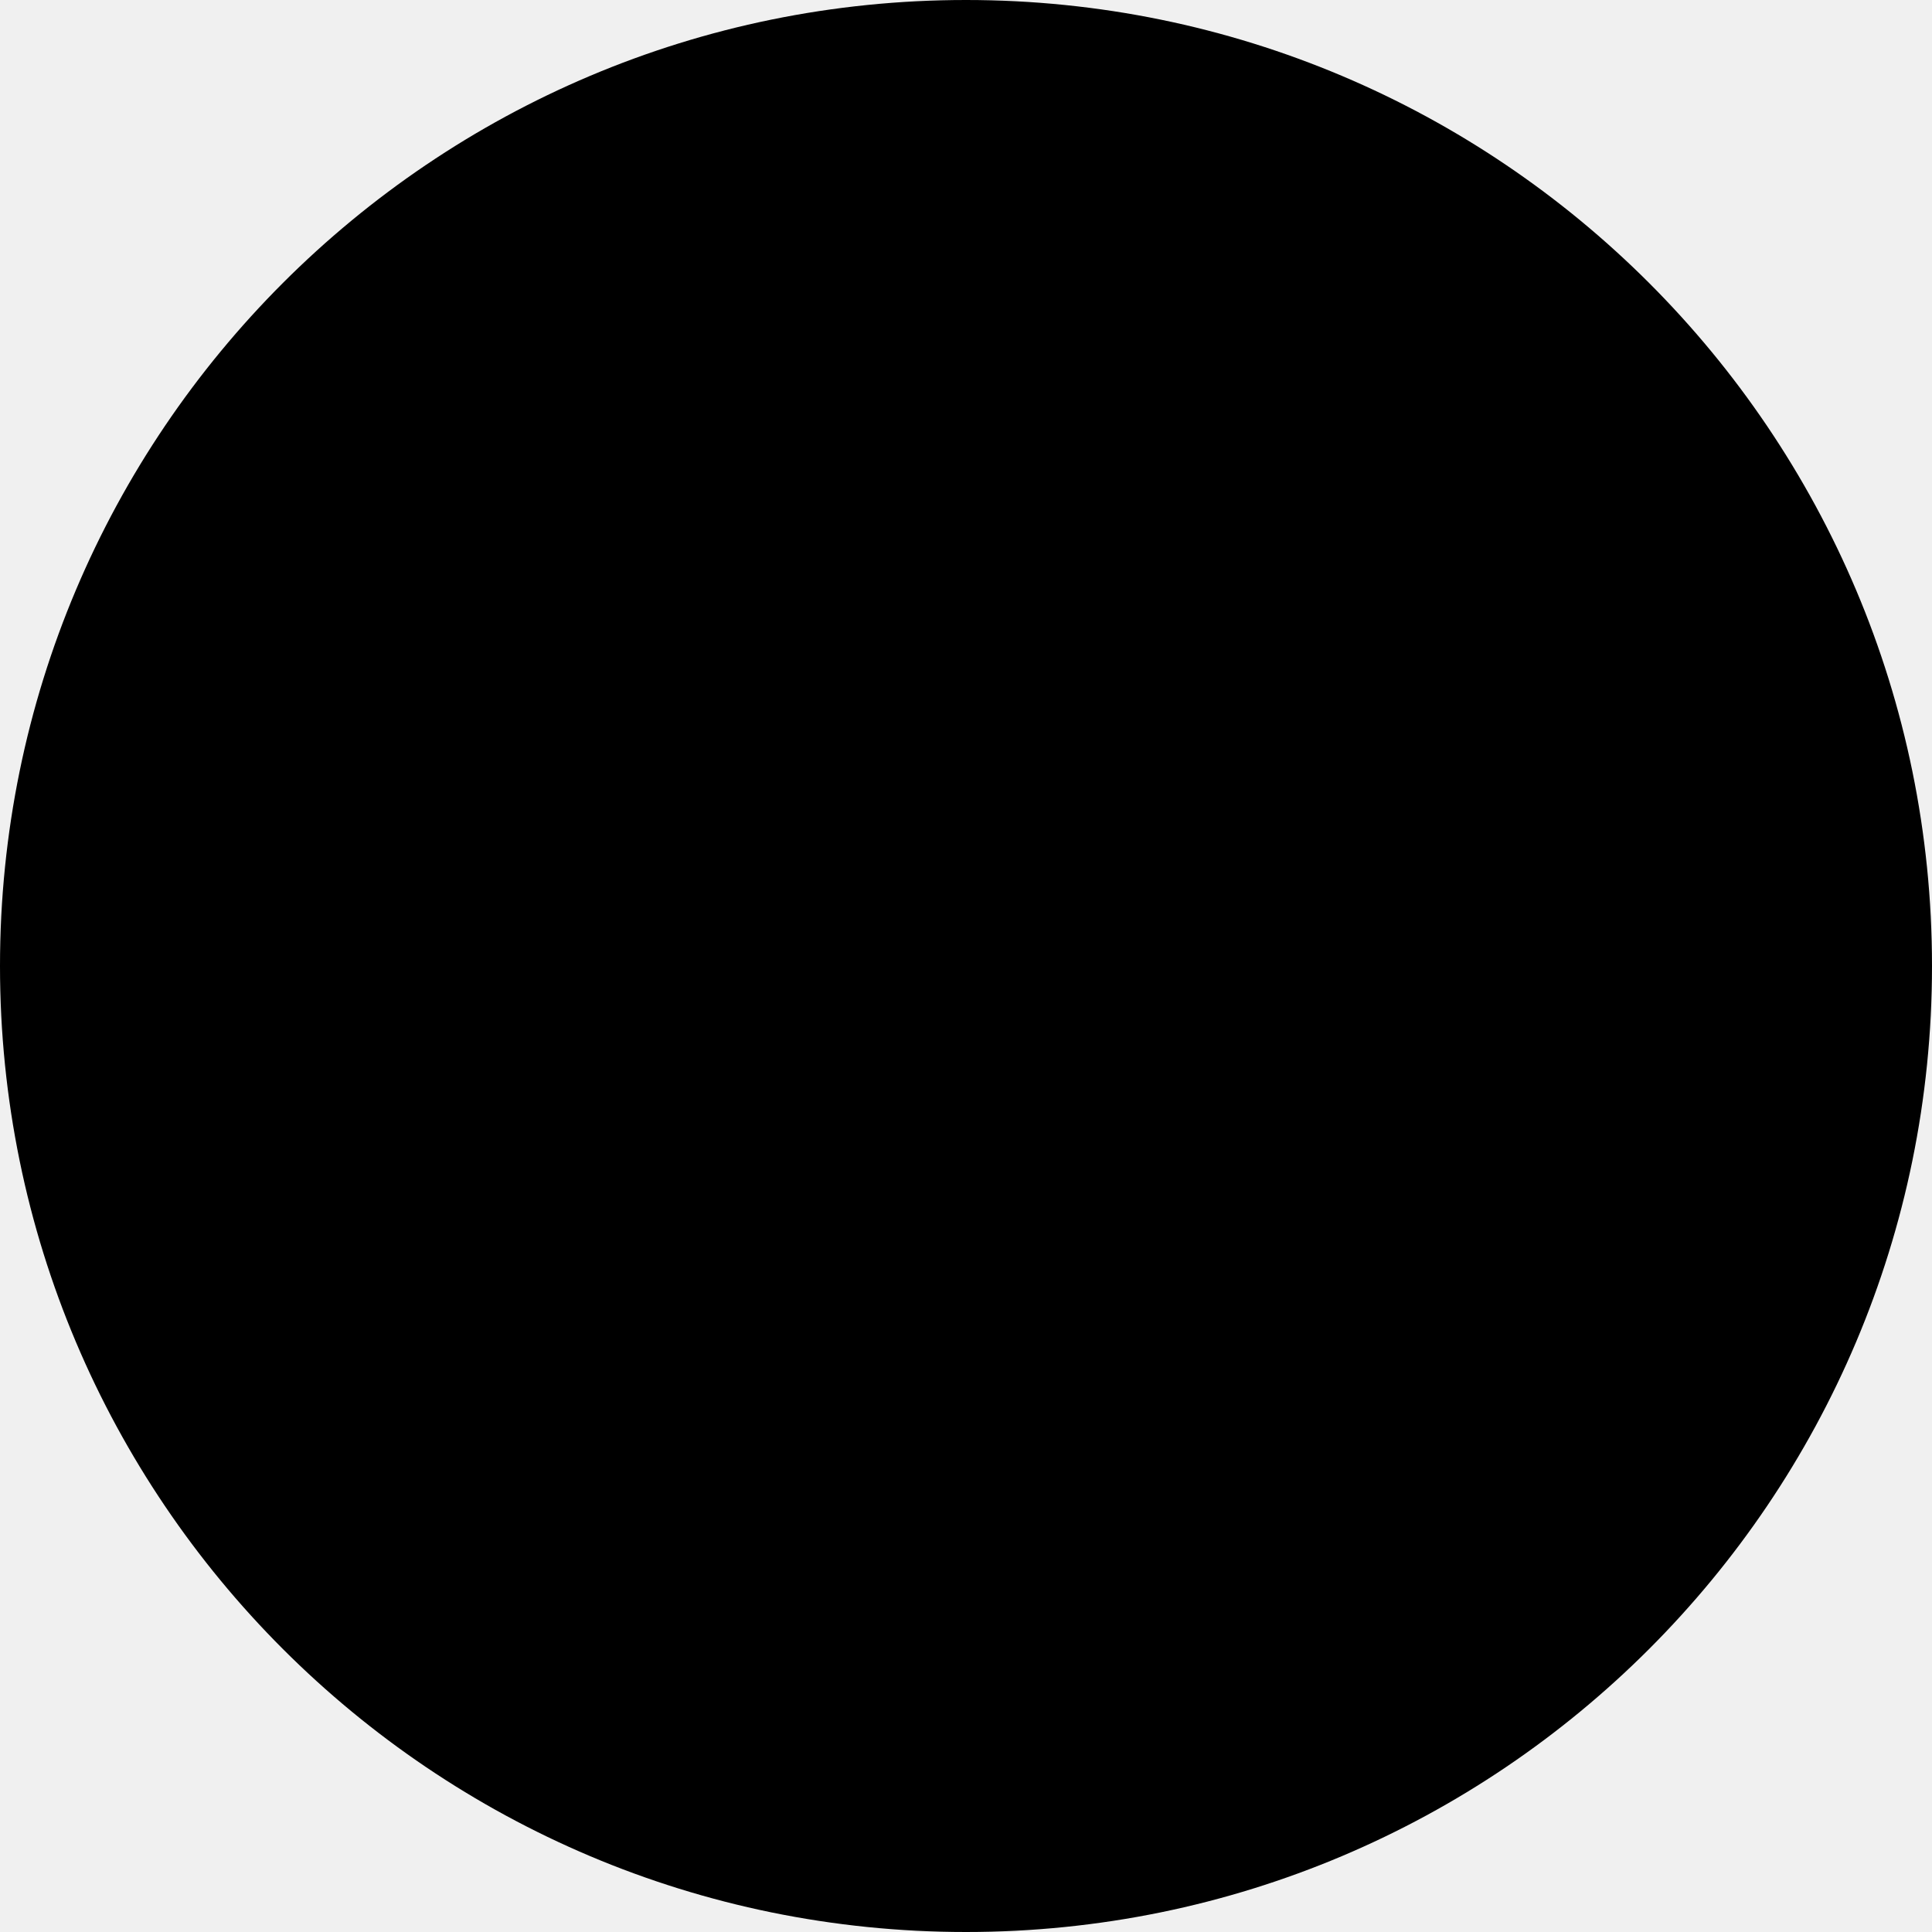
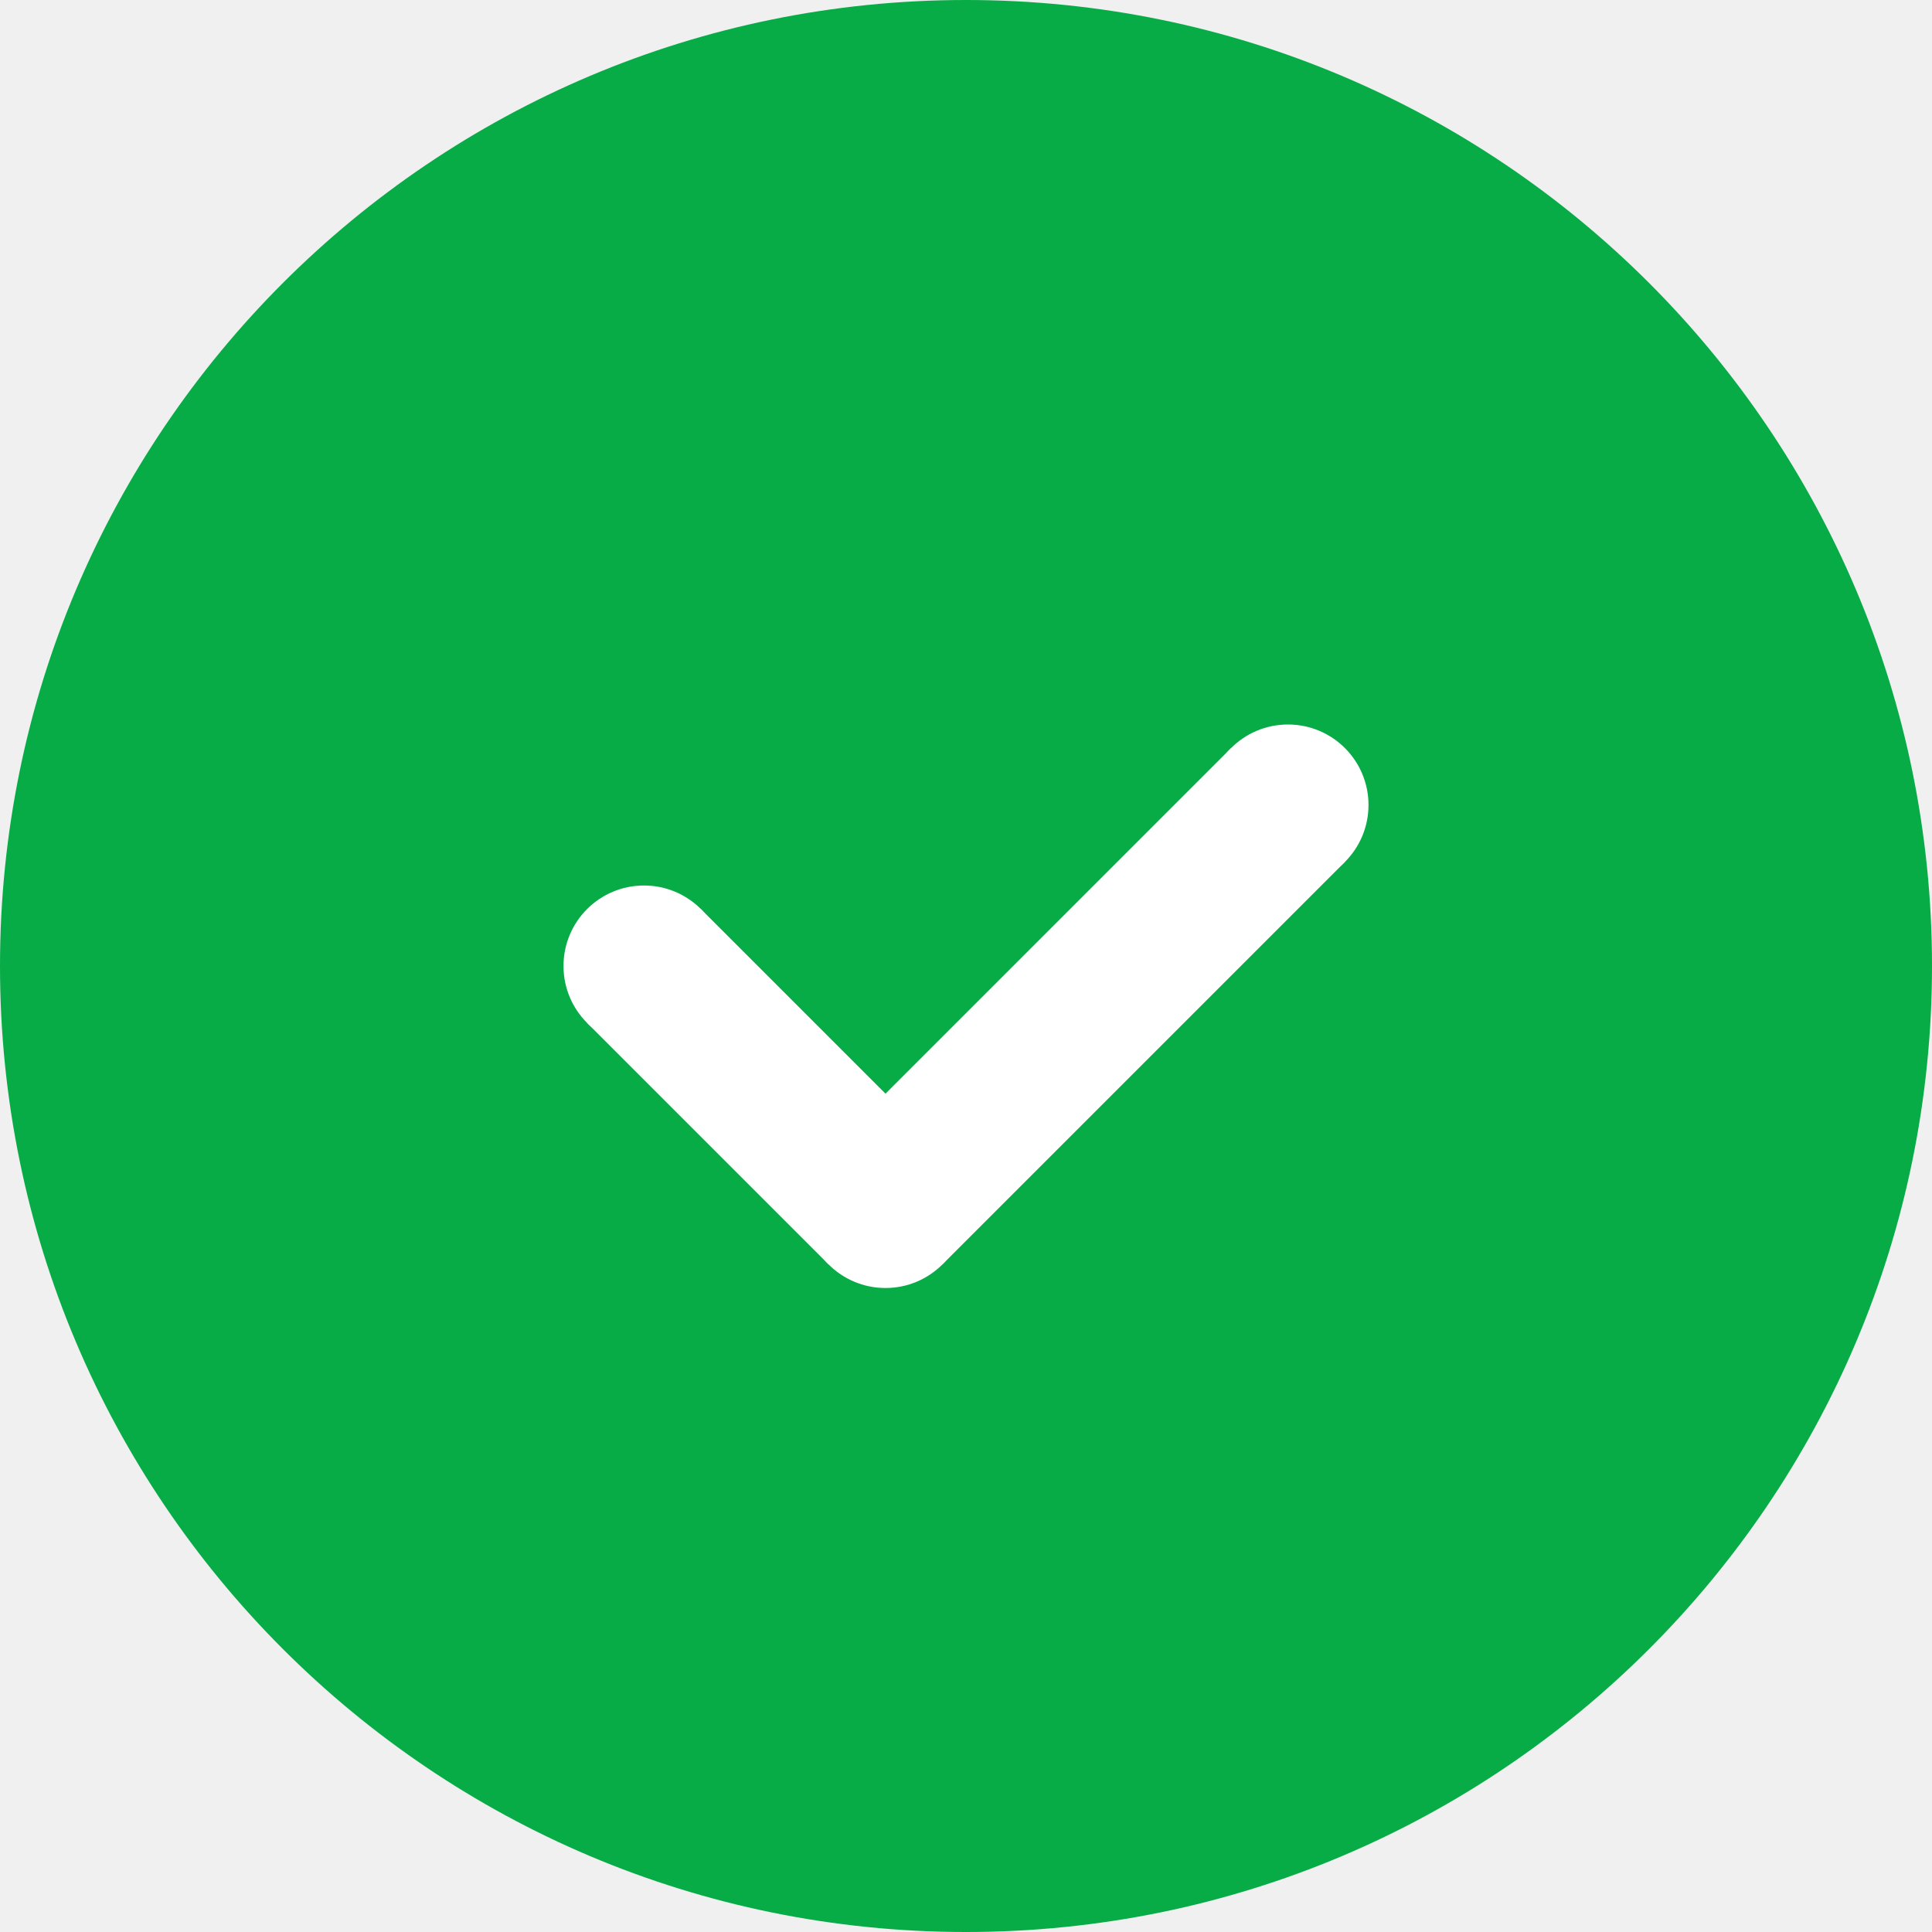
- <svg xmlns="http://www.w3.org/2000/svg" viewBox="0 0 24 24" preserveAspectRatio="xMidYMin meet">
-   <circle cx="12" cy="12" r="12" />
-   <circle cx="8" cy="12" r="1" />
-   <circle cx="11" cy="15" r="1" />
-   <circle cx="16" cy="10" r="1" />
-   <path fill-rule="evenodd" d="M10.293 15.707l-3-3 1.414-1.414 3 3-1.414 1.414z" clip-rule="evenodd" />
-   <path fill-rule="evenodd" d="M10.293 14.293l5-5 1.414 1.414-5 5-1.414-1.414z" clip-rule="evenodd" />
+ <svg xmlns="http://www.w3.org/2000/svg" width="24" height="24" viewBox="0 0 24 24" fill="none">
+   <circle cx="12" cy="12" r="12" fill="#07AC47" />
+   <circle cx="8" cy="12" r="1" fill="white" />
+   <circle cx="11" cy="15" r="1" fill="white" />
+   <circle cx="16" cy="10" r="1" fill="white" />
+   <path fill-rule="evenodd" clip-rule="evenodd" d="M10.293 15.707L7.293 12.707L8.707 11.293L11.707 14.293L10.293 15.707Z" fill="white" />
+   <path fill-rule="evenodd" clip-rule="evenodd" d="M10.293 14.293L15.293 9.293L16.707 10.707L11.707 15.707L10.293 14.293Z" fill="white" />
</svg>
